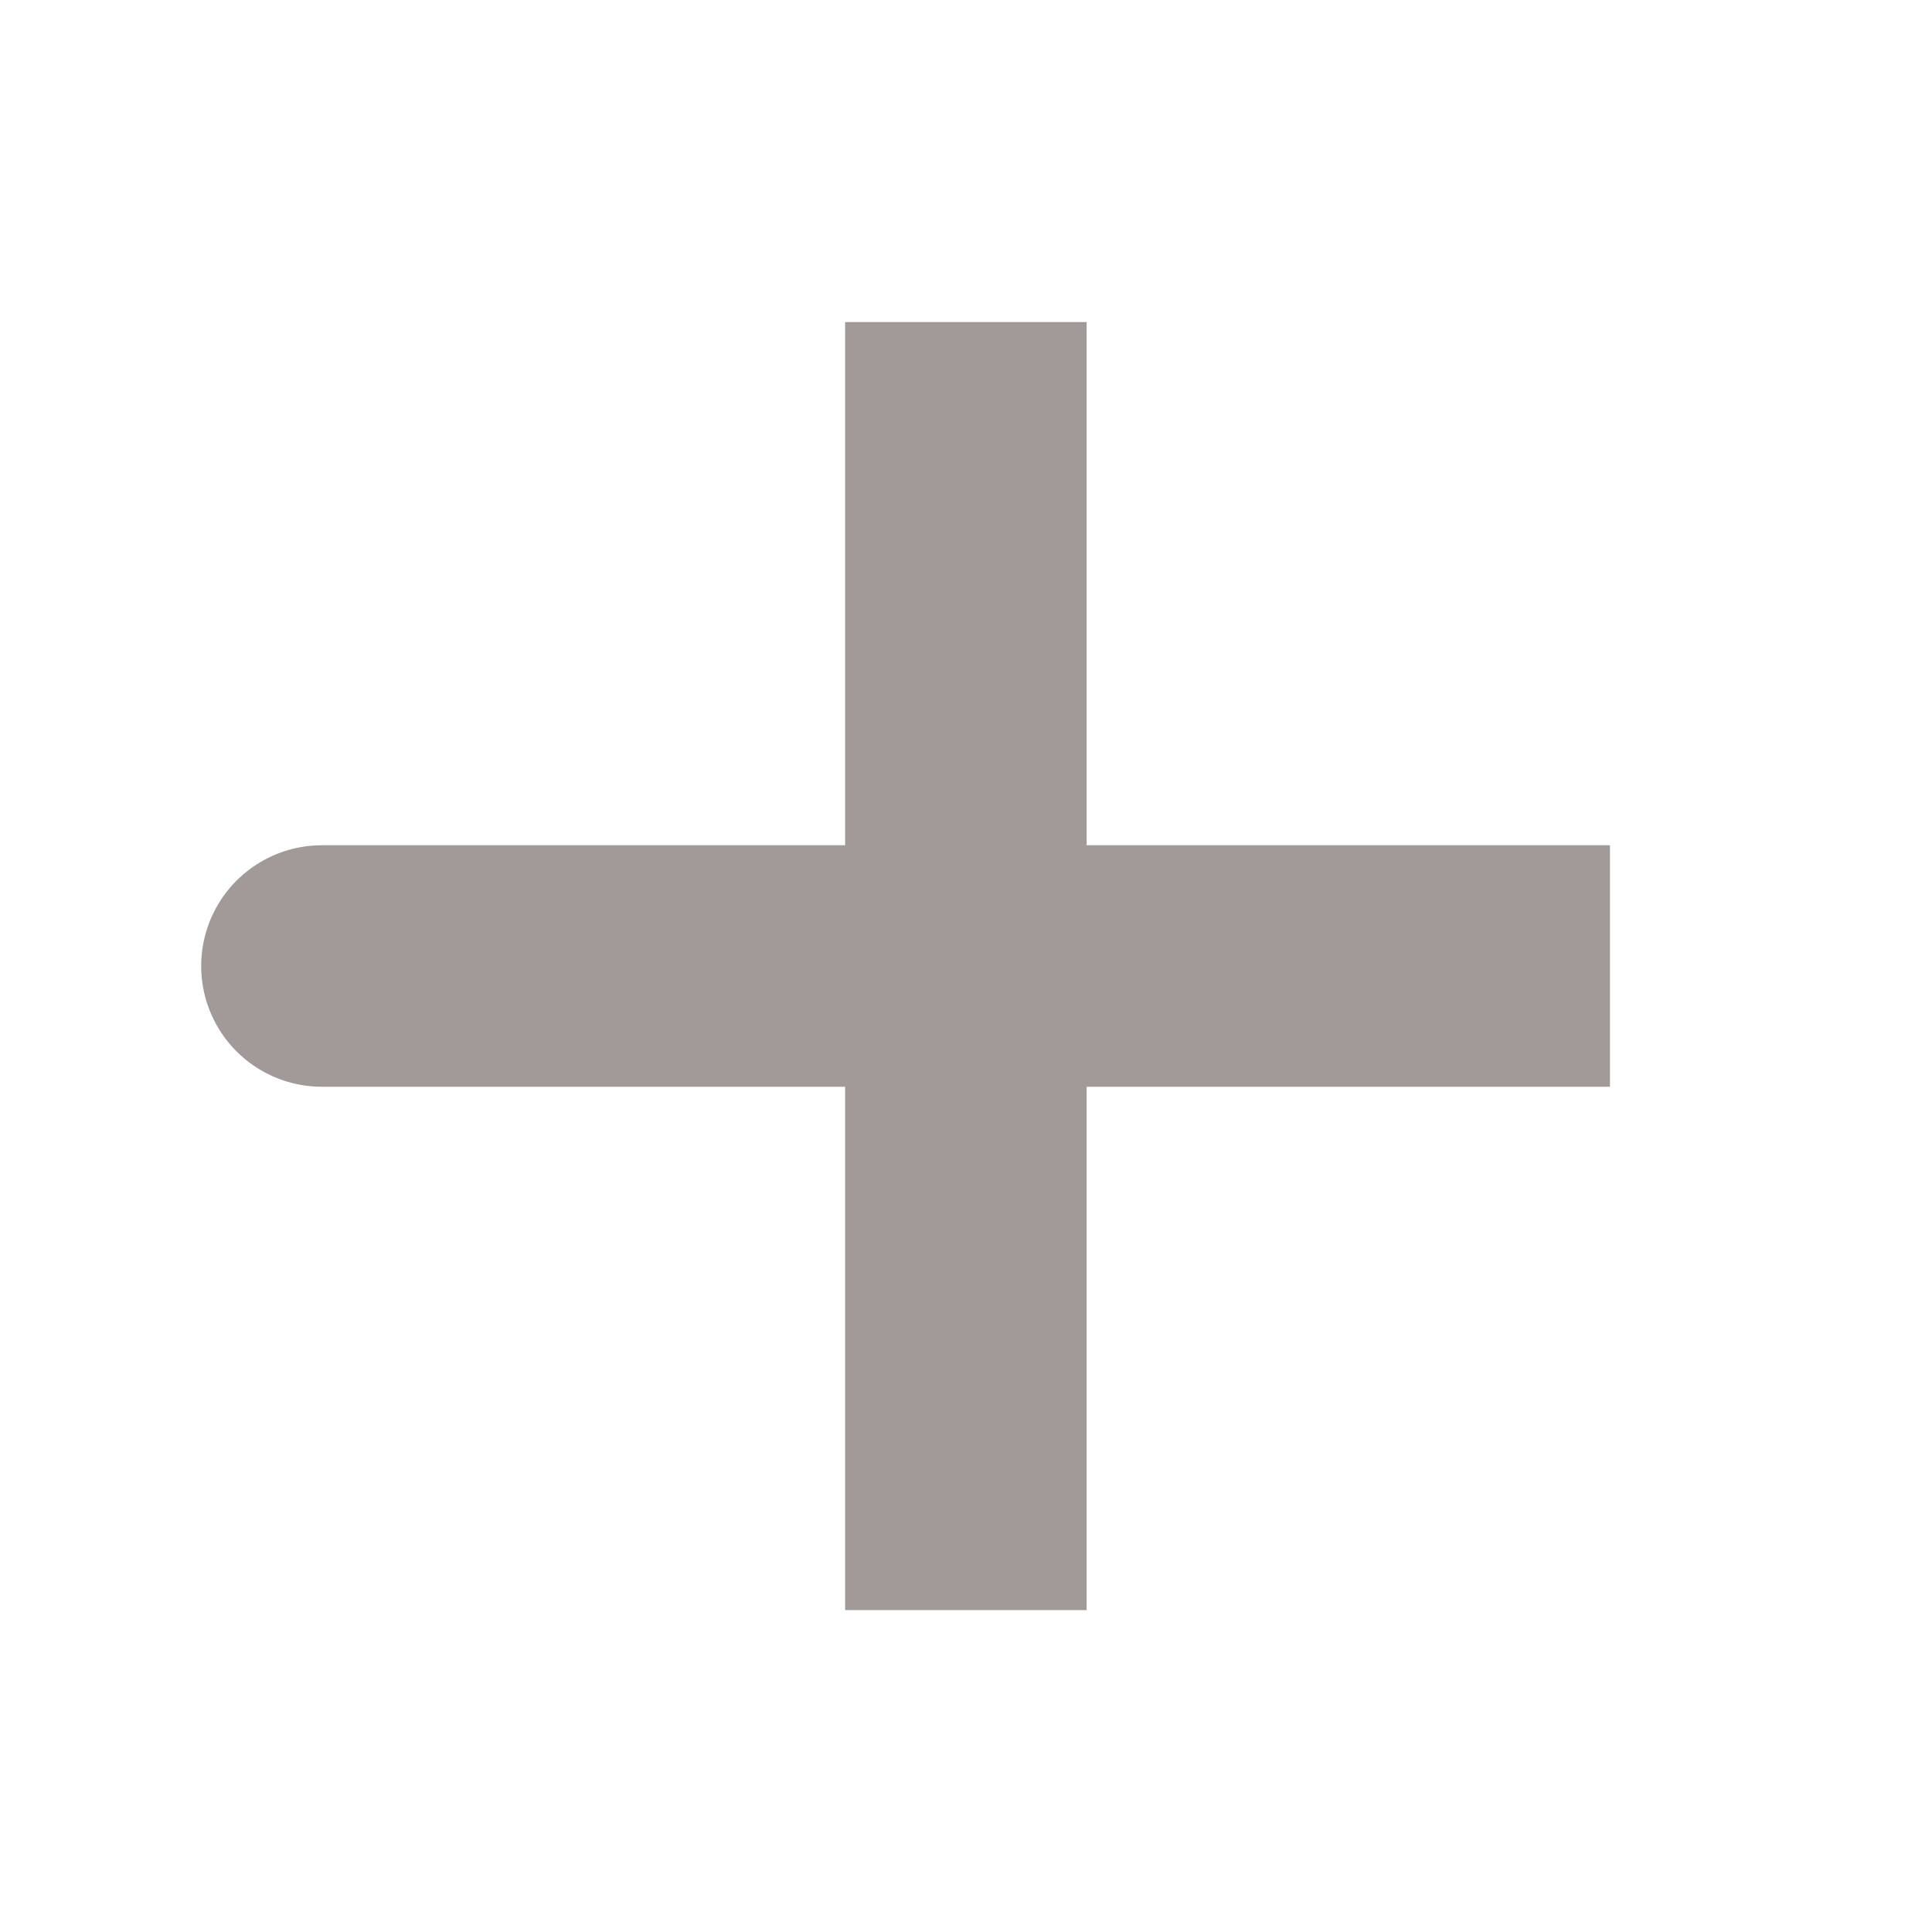
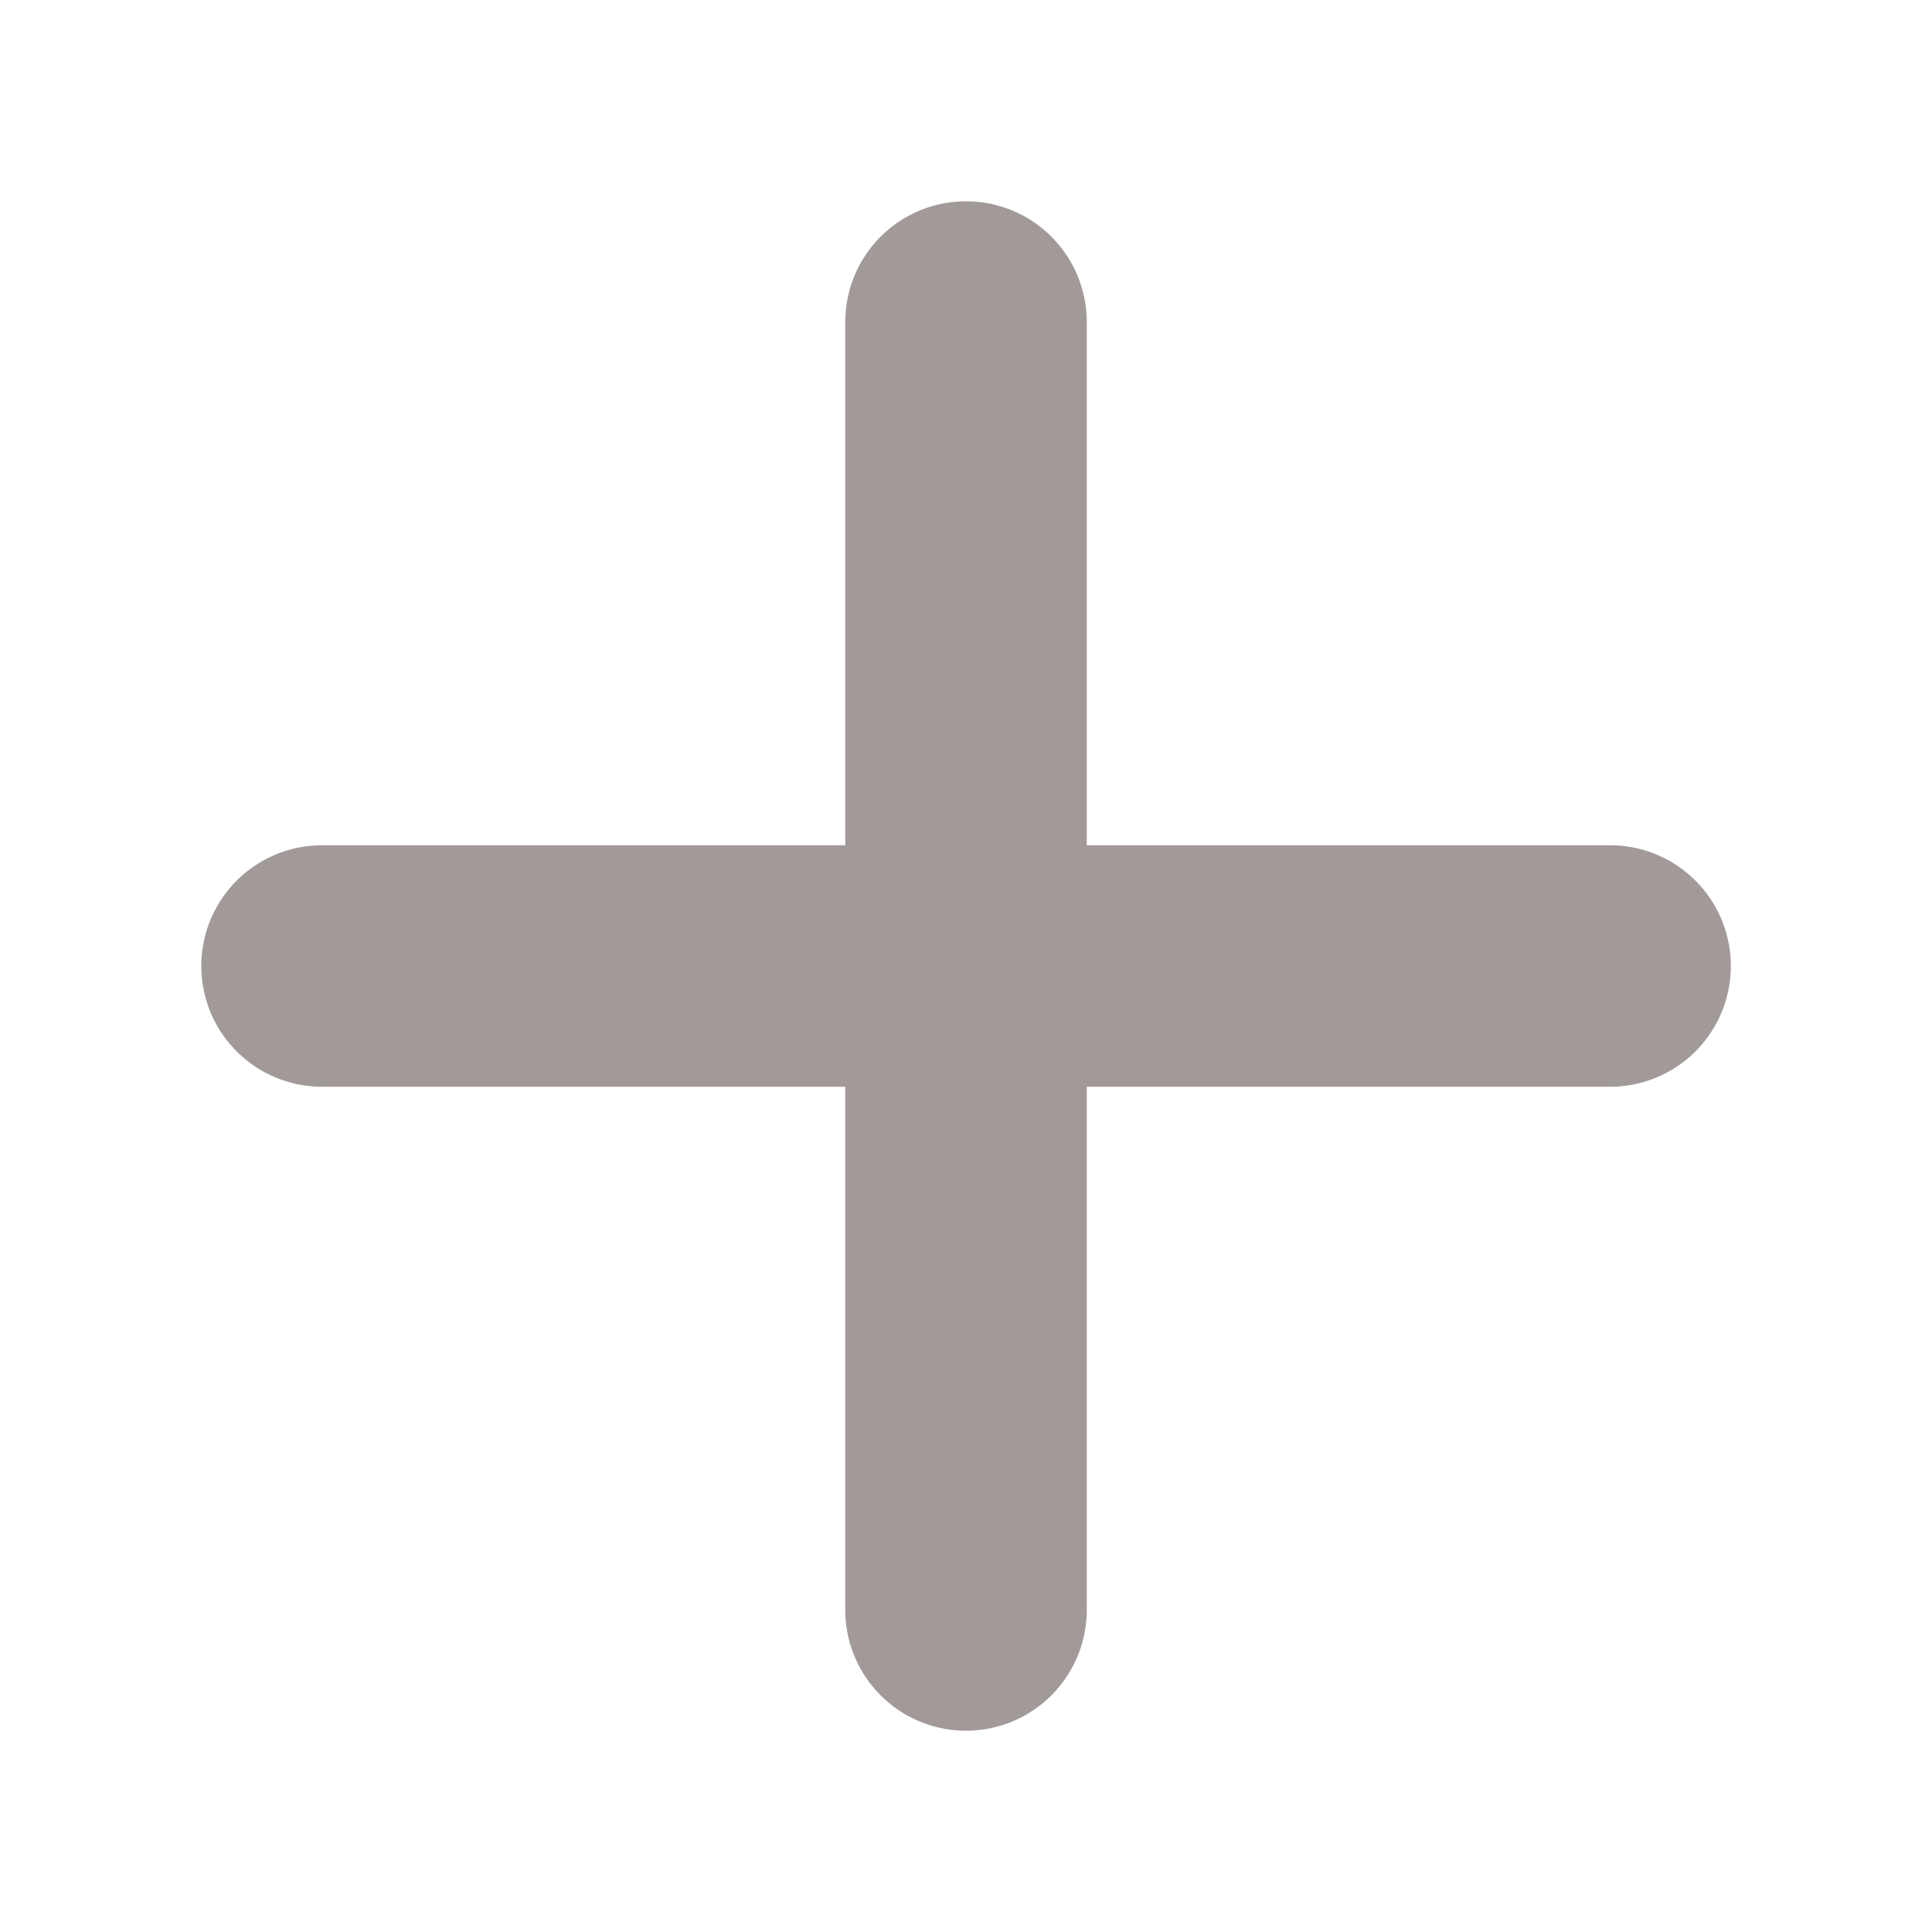
<svg xmlns="http://www.w3.org/2000/svg" width="16" height="16" viewBox="0 0 16 16" fill="none">
-   <path d="M7.999 8H2.666M7.999 13.334V8V13.334ZM7.999 8V2.667V8ZM7.999 8H13.333H7.999Z" stroke="#A29999" stroke-width="2" stroke-linecap="round" />
+   <path d="M8 13.333V8M8 8V2.667M8 8H13.334M8 8H2.667" stroke="#A29999" stroke-width="2" stroke-linecap="round" />
</svg>
